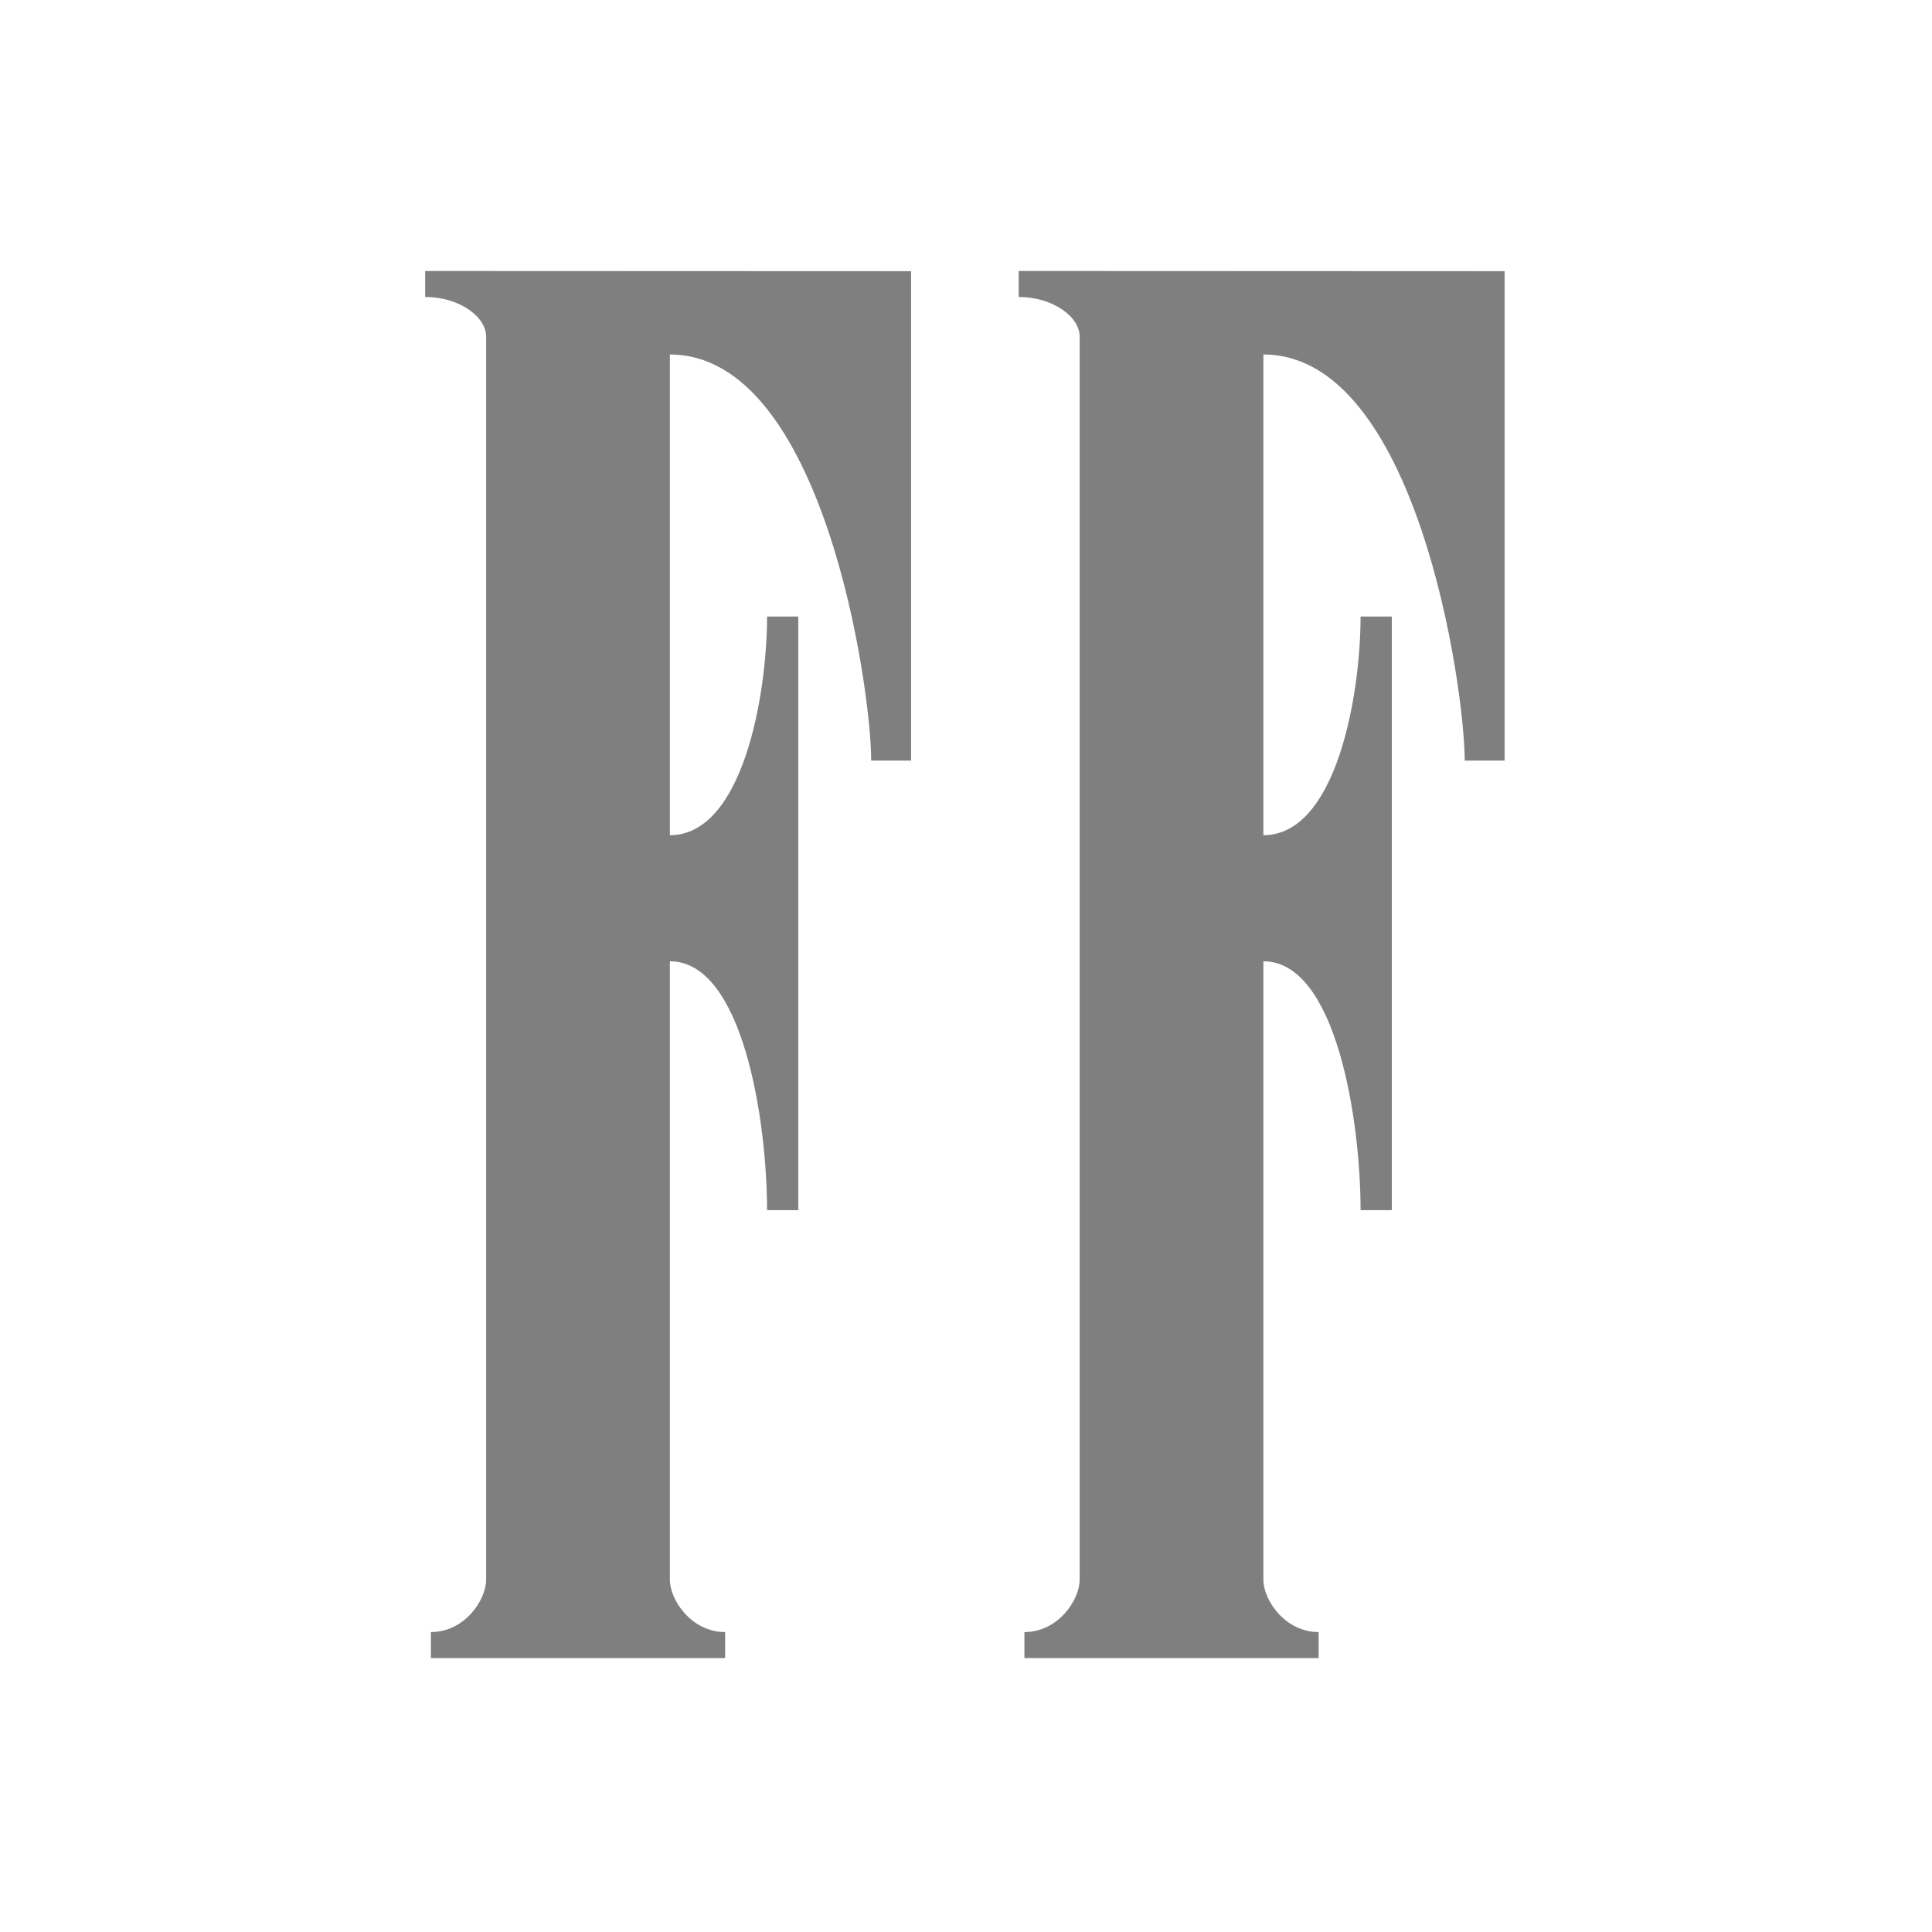
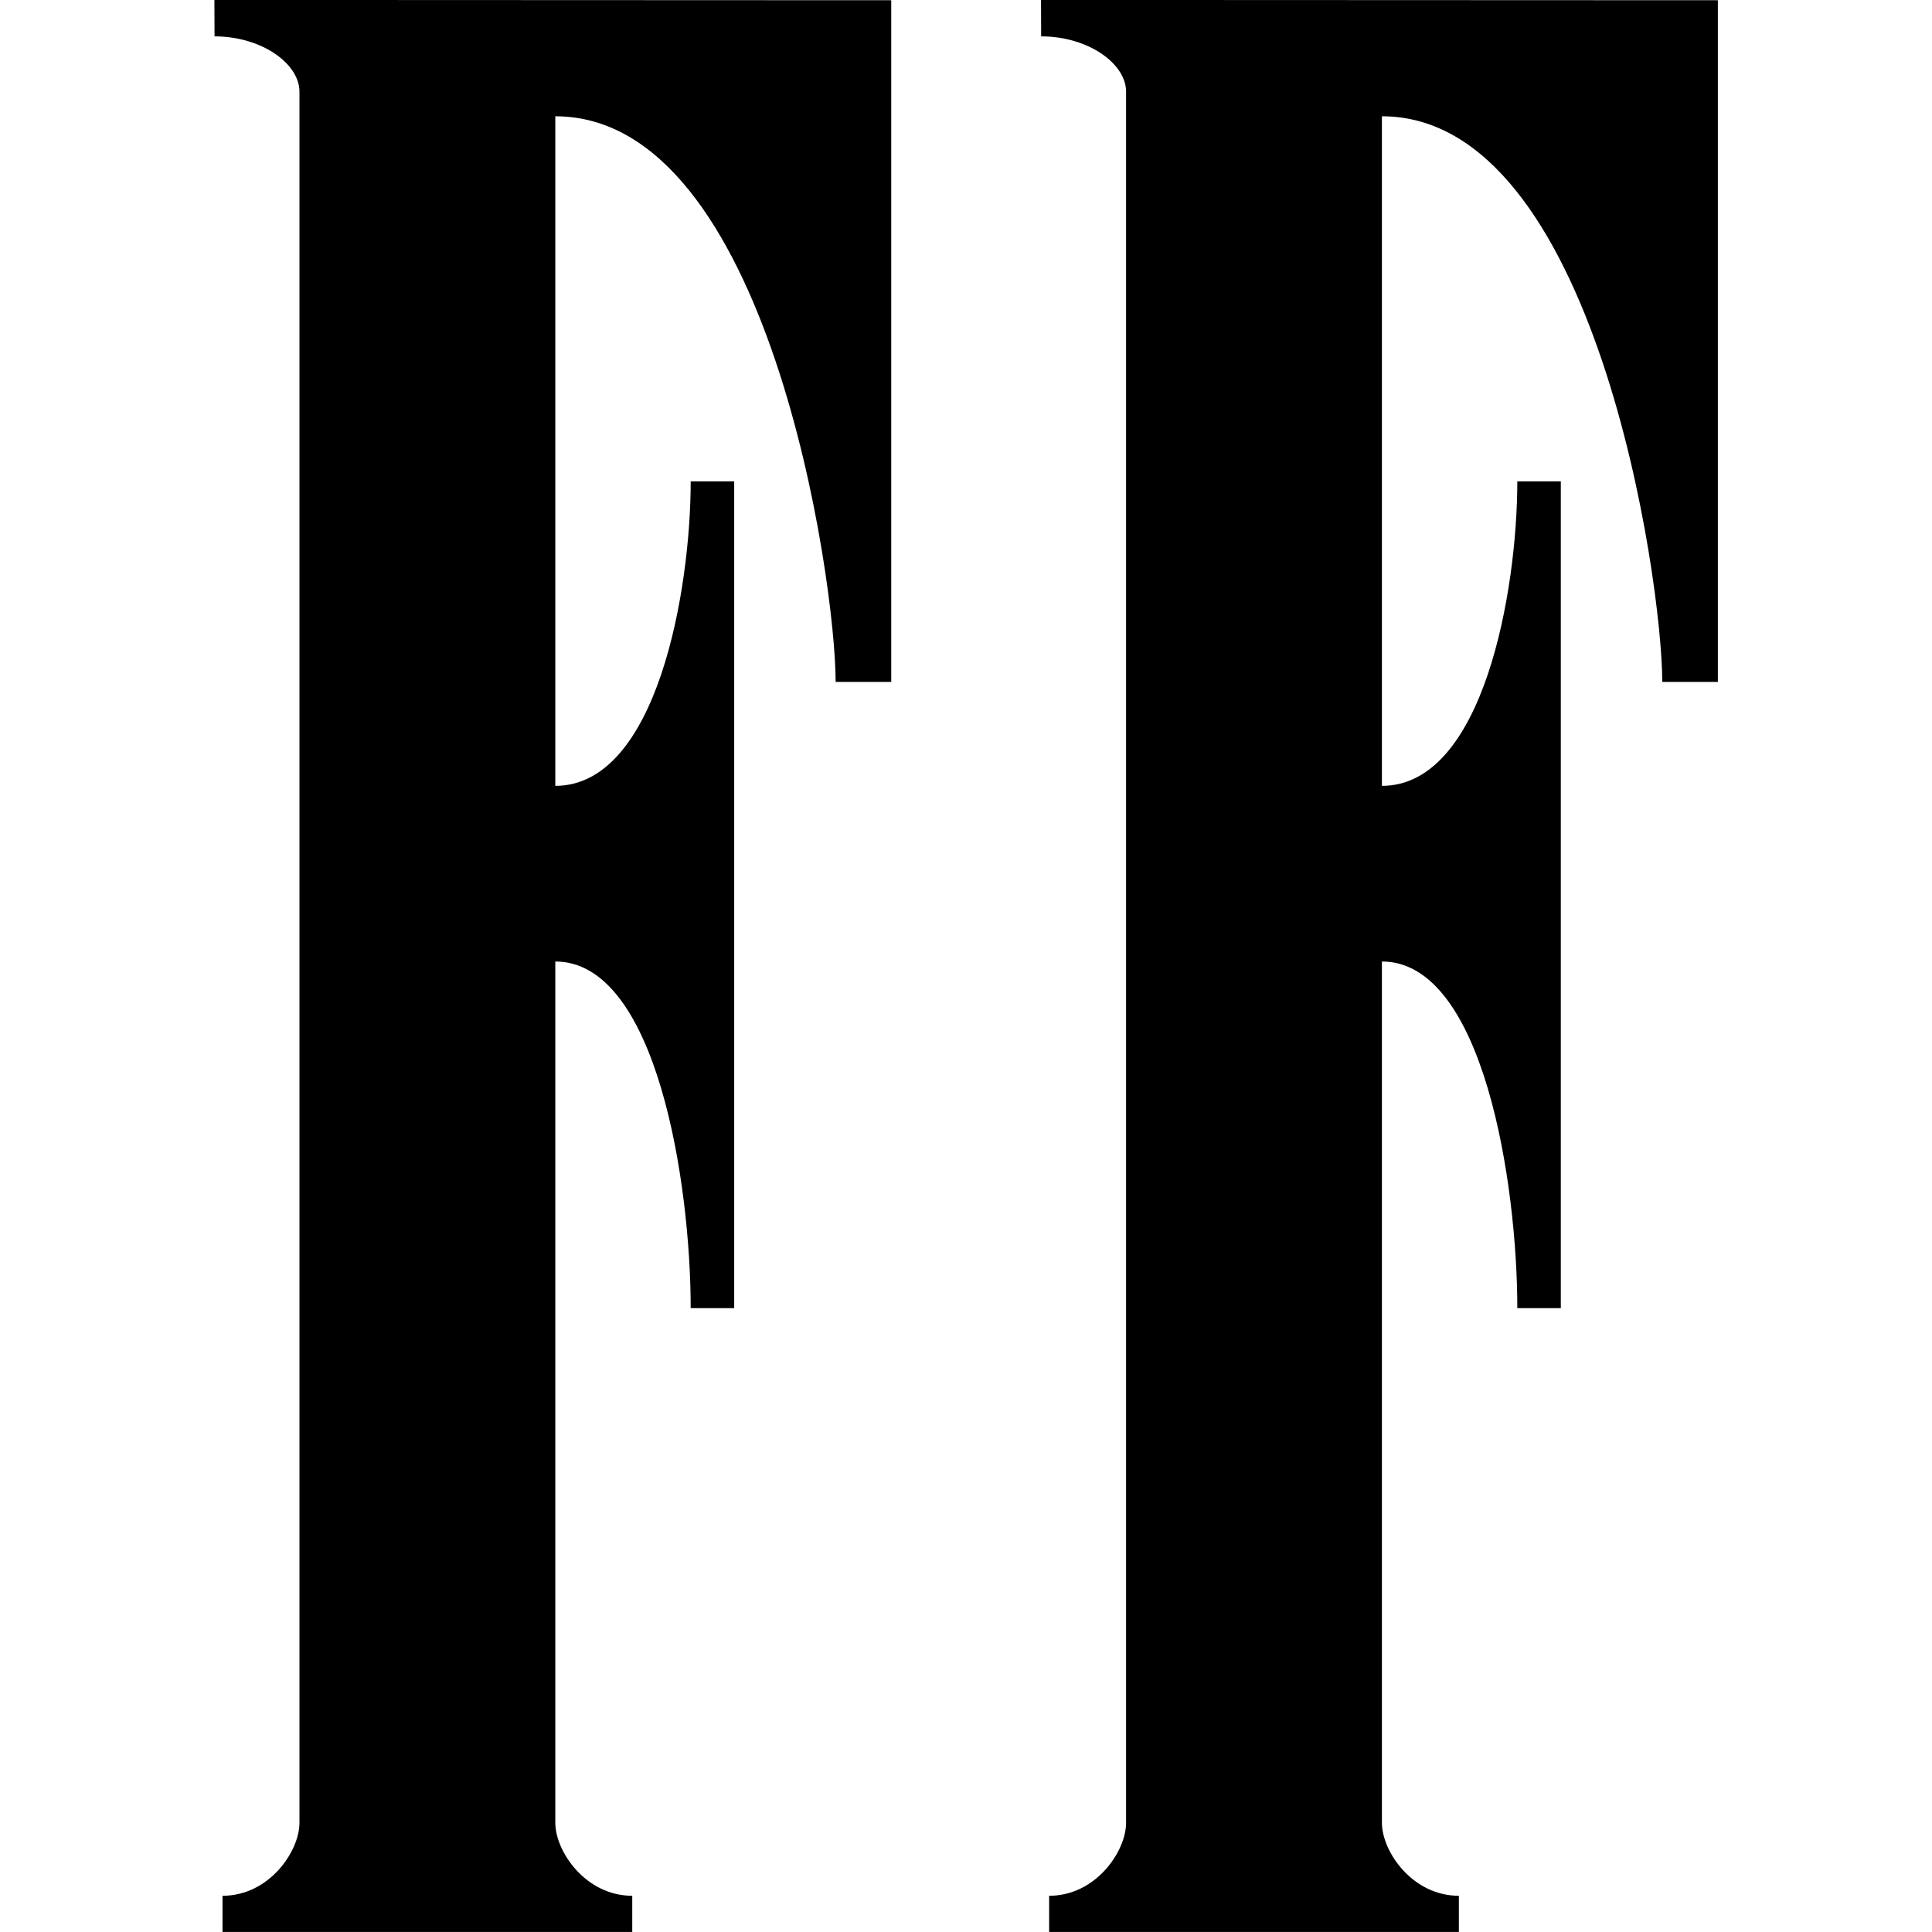
- <svg xmlns="http://www.w3.org/2000/svg" id="svg2" version="1.1" height="256" width="256" viewBox="0 0 256 256">
-   <path id="mainsymbolpath" style="opacity:0.5;fill:#000000;fill-opacity:1;stroke:none" d="m 134.982,39.349 c 4.465,0 8.079,2.584 8.079,5.262 l 0,164.715 c 0,2.678 -2.855,6.932 -7.32,6.932 l 0,3.441 38.985,0 0,-3.441 c -4.465,0 -7.32,-4.254 -7.32,-6.932 l -3.2e-4,-81.951 c 9.683,0 12.877,21.197 12.877,32.975 l 4.139,0 0,-78.655 -4.139,0 c 0,10.349 -3.194,28.974 -12.877,28.974 l 0,-63.697 c 20.294,0 26.675,44.108 26.675,53.809 l 5.289,0 0,-64.847 -64.387,-0.027 z m -78.644,0 c 4.465,0 8.079,2.584 8.079,5.262 l 0,164.715 c 0,2.678 -2.855,6.932 -7.32,6.932 l 0,3.441 38.985,0 0,-3.441 c -4.465,0 -7.32,-4.254 -7.32,-6.932 l -3.21e-4,-81.951 c 9.683,0 12.877,21.197 12.877,32.975 l 4.139,0 0,-78.655 -4.139,0 c 0,10.349 -3.194,28.974 -12.877,28.974 l 0,-63.697 c 20.294,0 26.675,44.108 26.675,53.809 l 5.289,0 0,-64.847 L 56.338,35.908 Z" />
+ <svg xmlns="http://www.w3.org/2000/svg" id="svg2" width="256" height="256" fill="#000000" version="1.1" viewBox="56.35 35.89 143 183.8">
+   <path id="mainsymbolpath" d="m135 39.35c4.465 0 8.079 2.584 8.079 5.262v164.7c0 2.678-2.855 6.932-7.32 6.932v3.441h38.98v-3.441c-4.465 0-7.32-4.254-7.32-6.932l-3.2e-4 -81.95c9.683 0 12.88 21.2 12.88 32.98h4.139v-78.66h-4.139c0 10.35-3.194 28.97-12.88 28.97v-63.7c20.29 0 26.67 44.11 26.67 53.81h5.289v-64.85l-64.39-0.027zm-78.64 0c4.465 0 8.079 2.584 8.079 5.262v164.7c0 2.678-2.855 6.932-7.32 6.932v3.441h38.98v-3.441c-4.465 0-7.32-4.254-7.32-6.932l-3.21e-4 -81.95c9.683 0 12.88 21.2 12.88 32.98h4.139v-78.66h-4.139c0 10.35-3.194 28.97-12.88 28.97v-63.7c20.29 0 26.67 44.11 26.67 53.81h5.289v-64.85l-64.39-0.027z" fill="#000" />
</svg>
